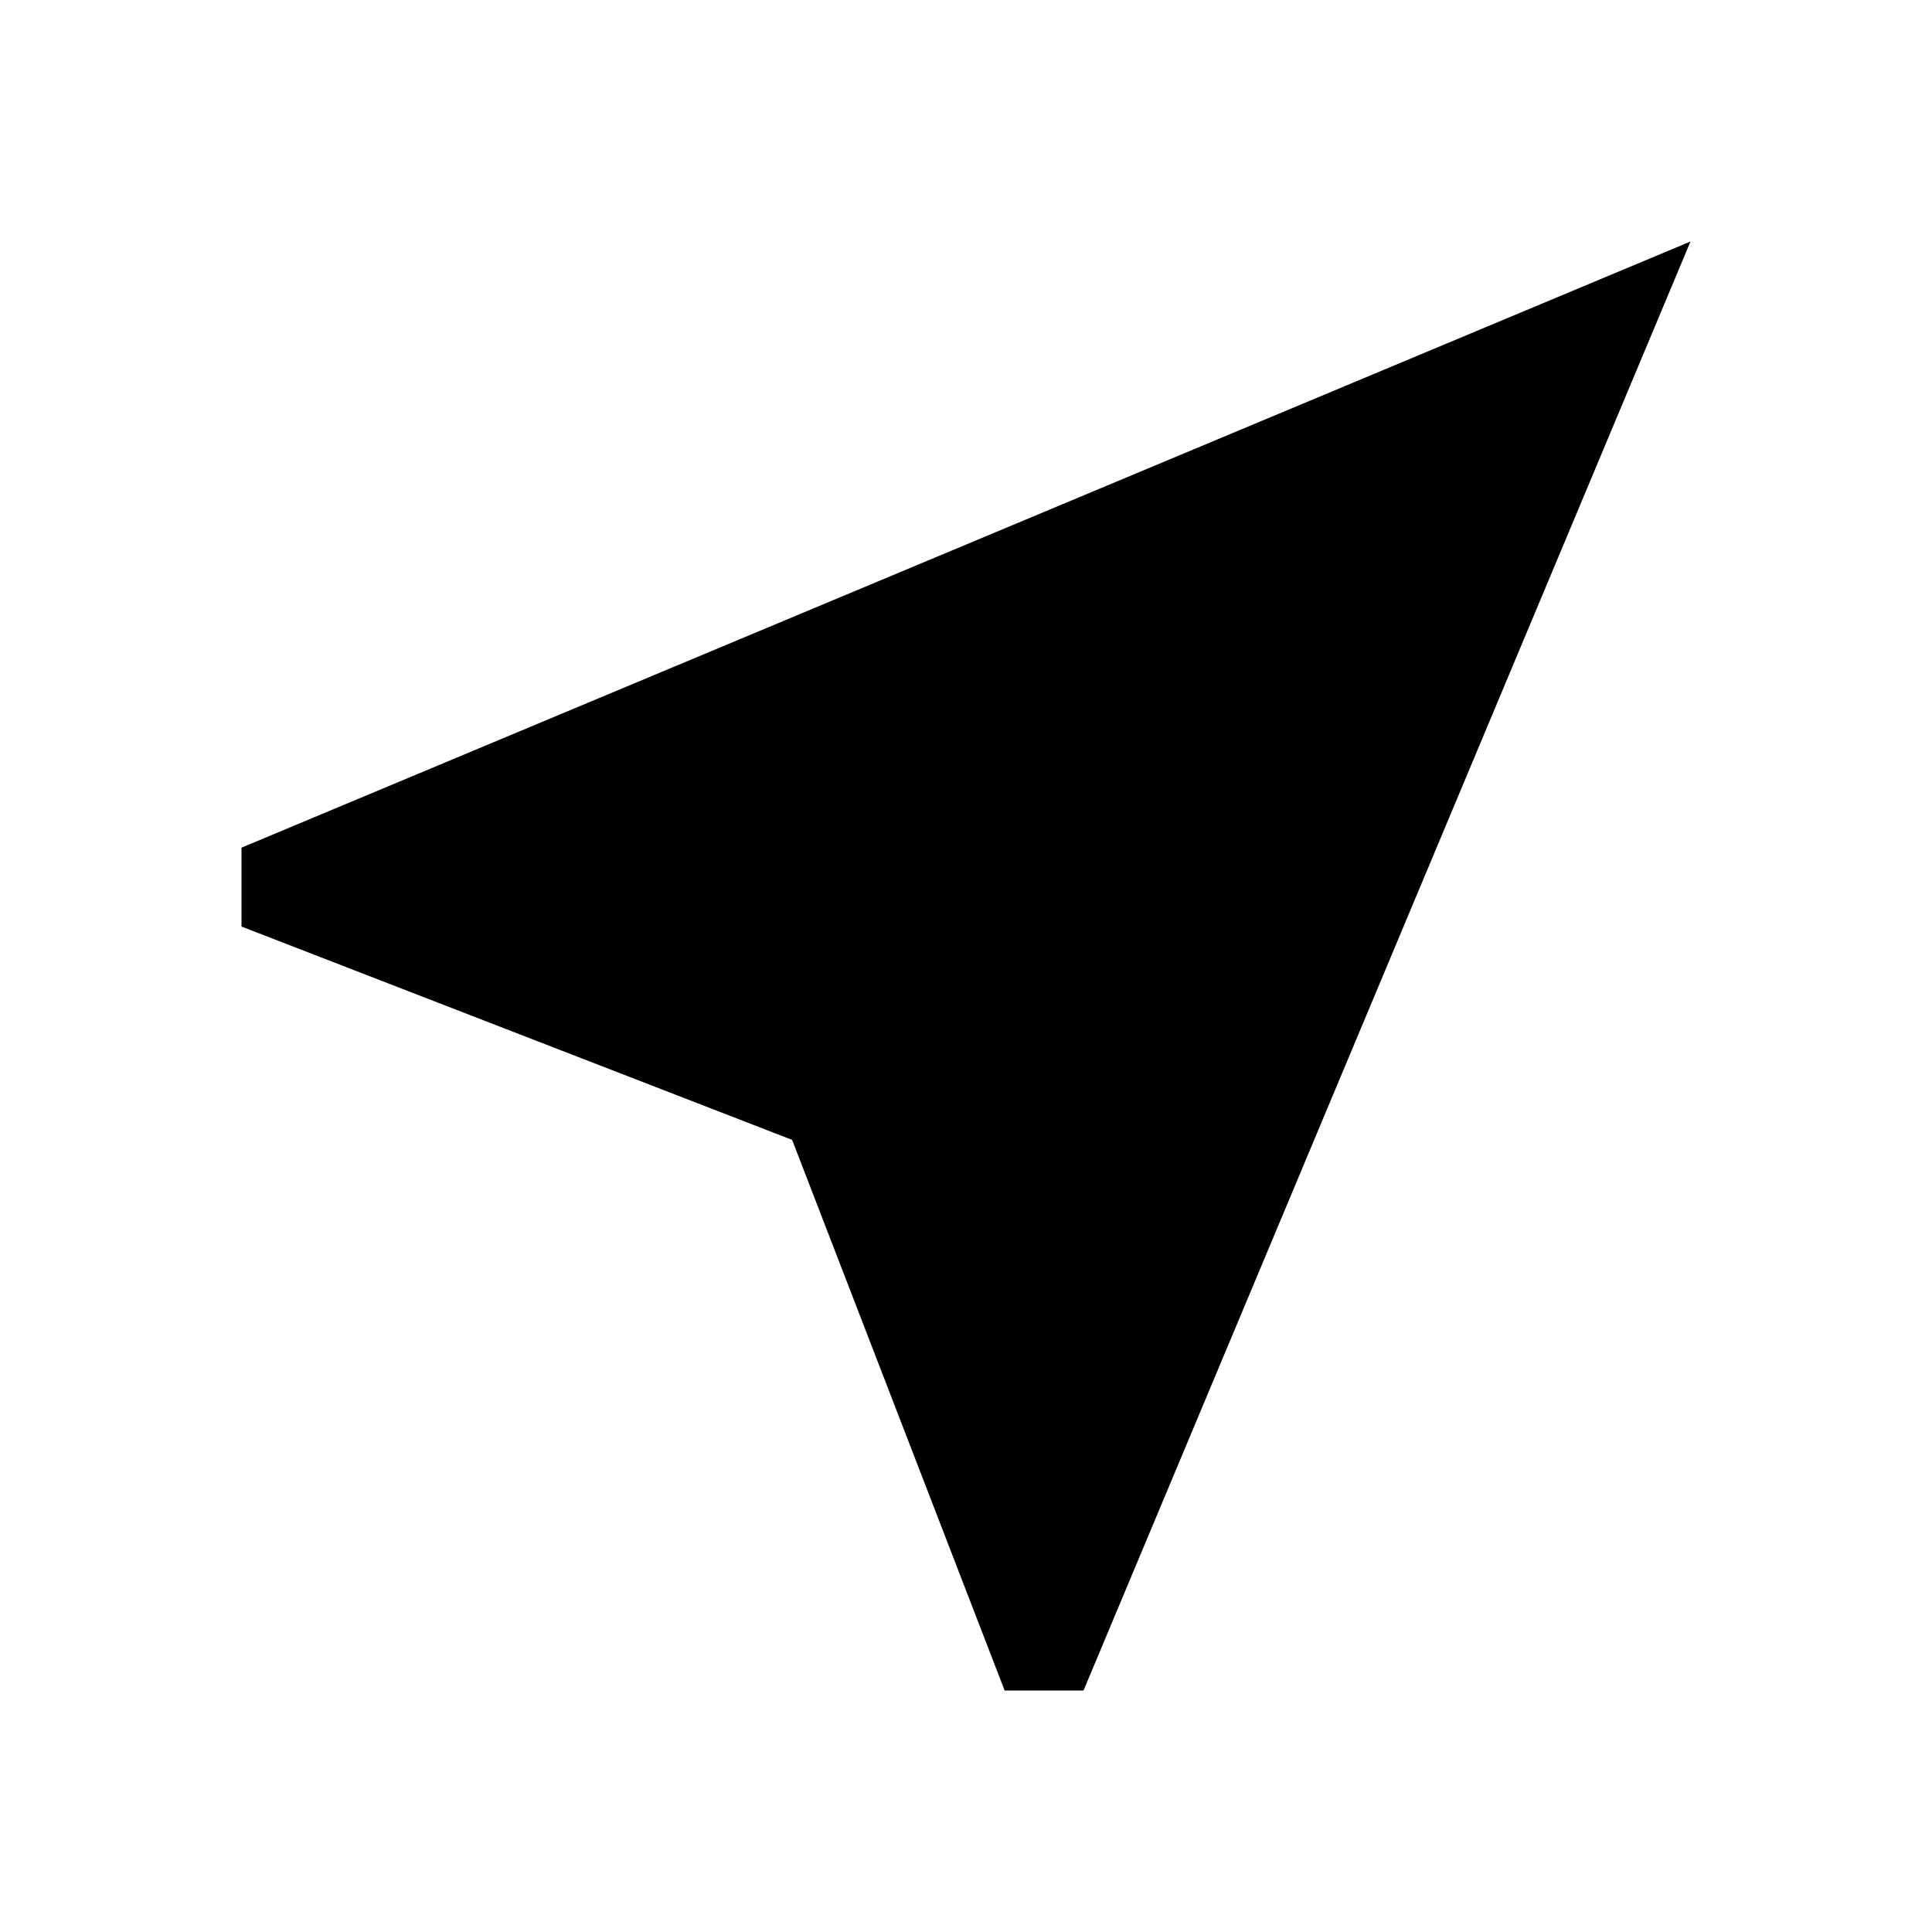
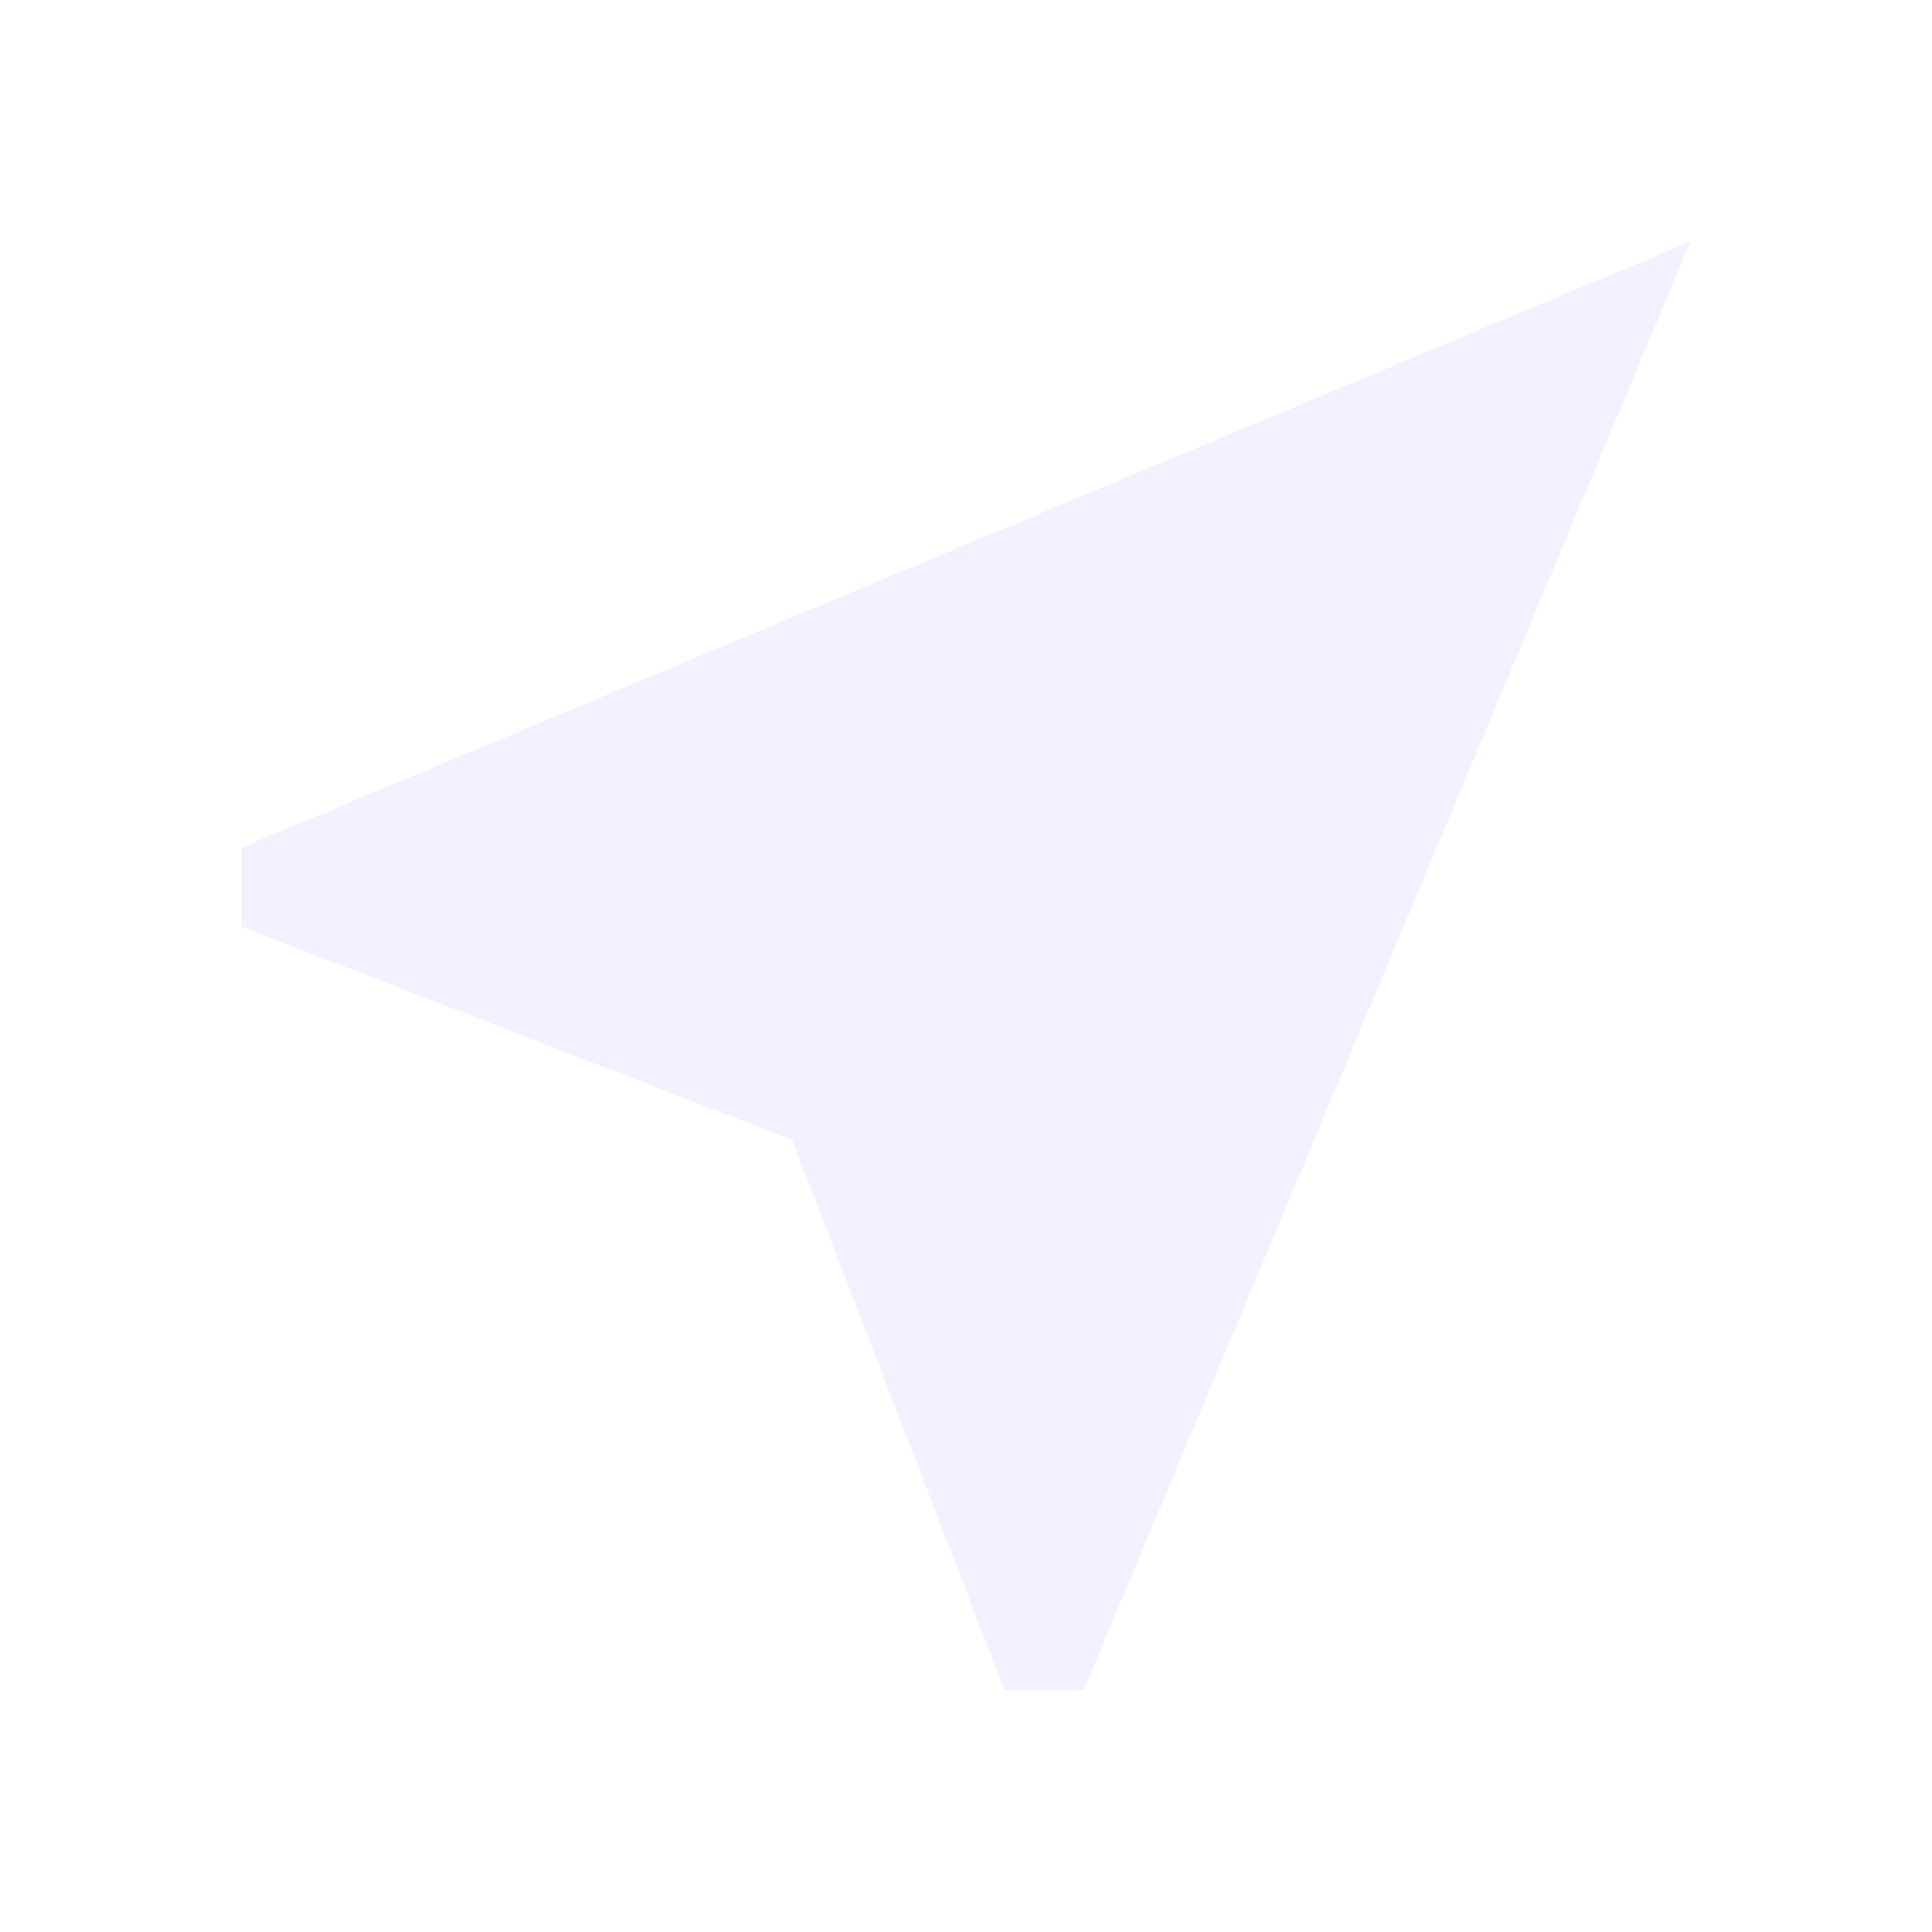
- <svg xmlns="http://www.w3.org/2000/svg" height="24px" viewBox="0 0 24 24" width="24px" fill="#000000">
+ <svg xmlns="http://www.w3.org/2000/svg" height="24px" viewBox="0 0 24 24" width="24px" fill="#F1F1FF">
  <path d="M0 0h24v24H0V0z" fill="none" />
  <path d="M21 3L3 10.53v.98l6.84 2.65L12.48 21h.98L21 3z" />
</svg>
